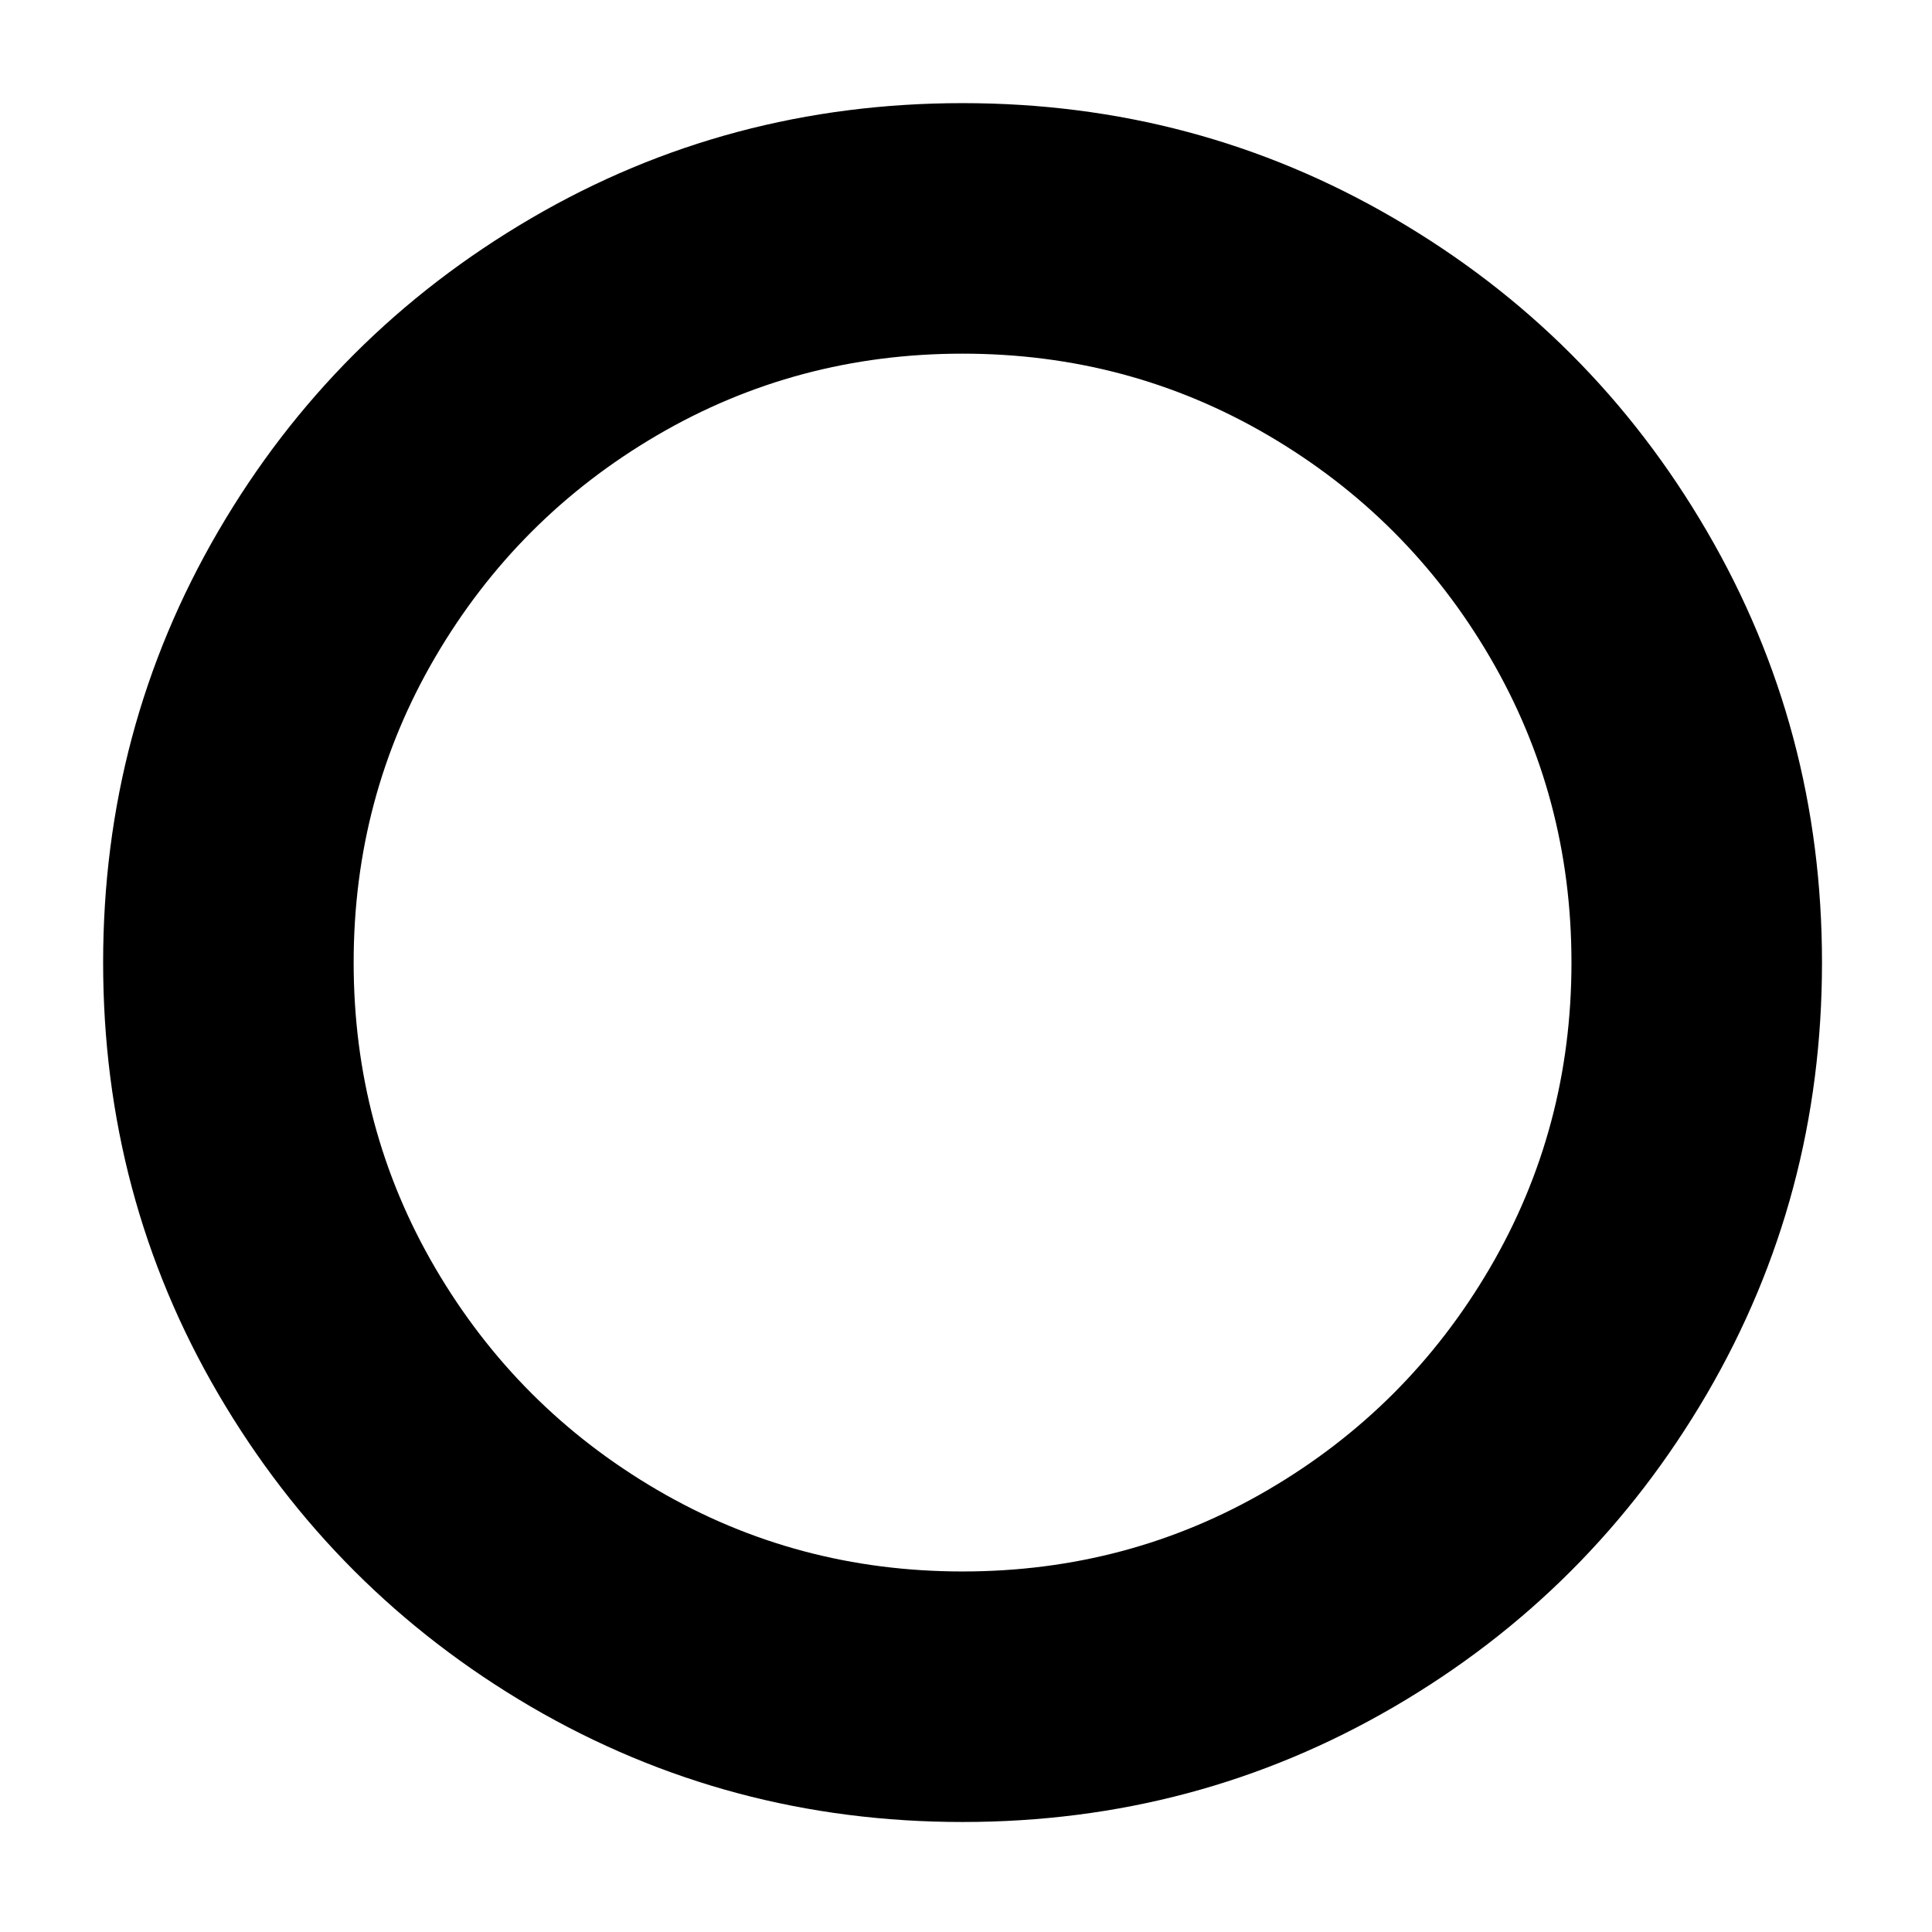
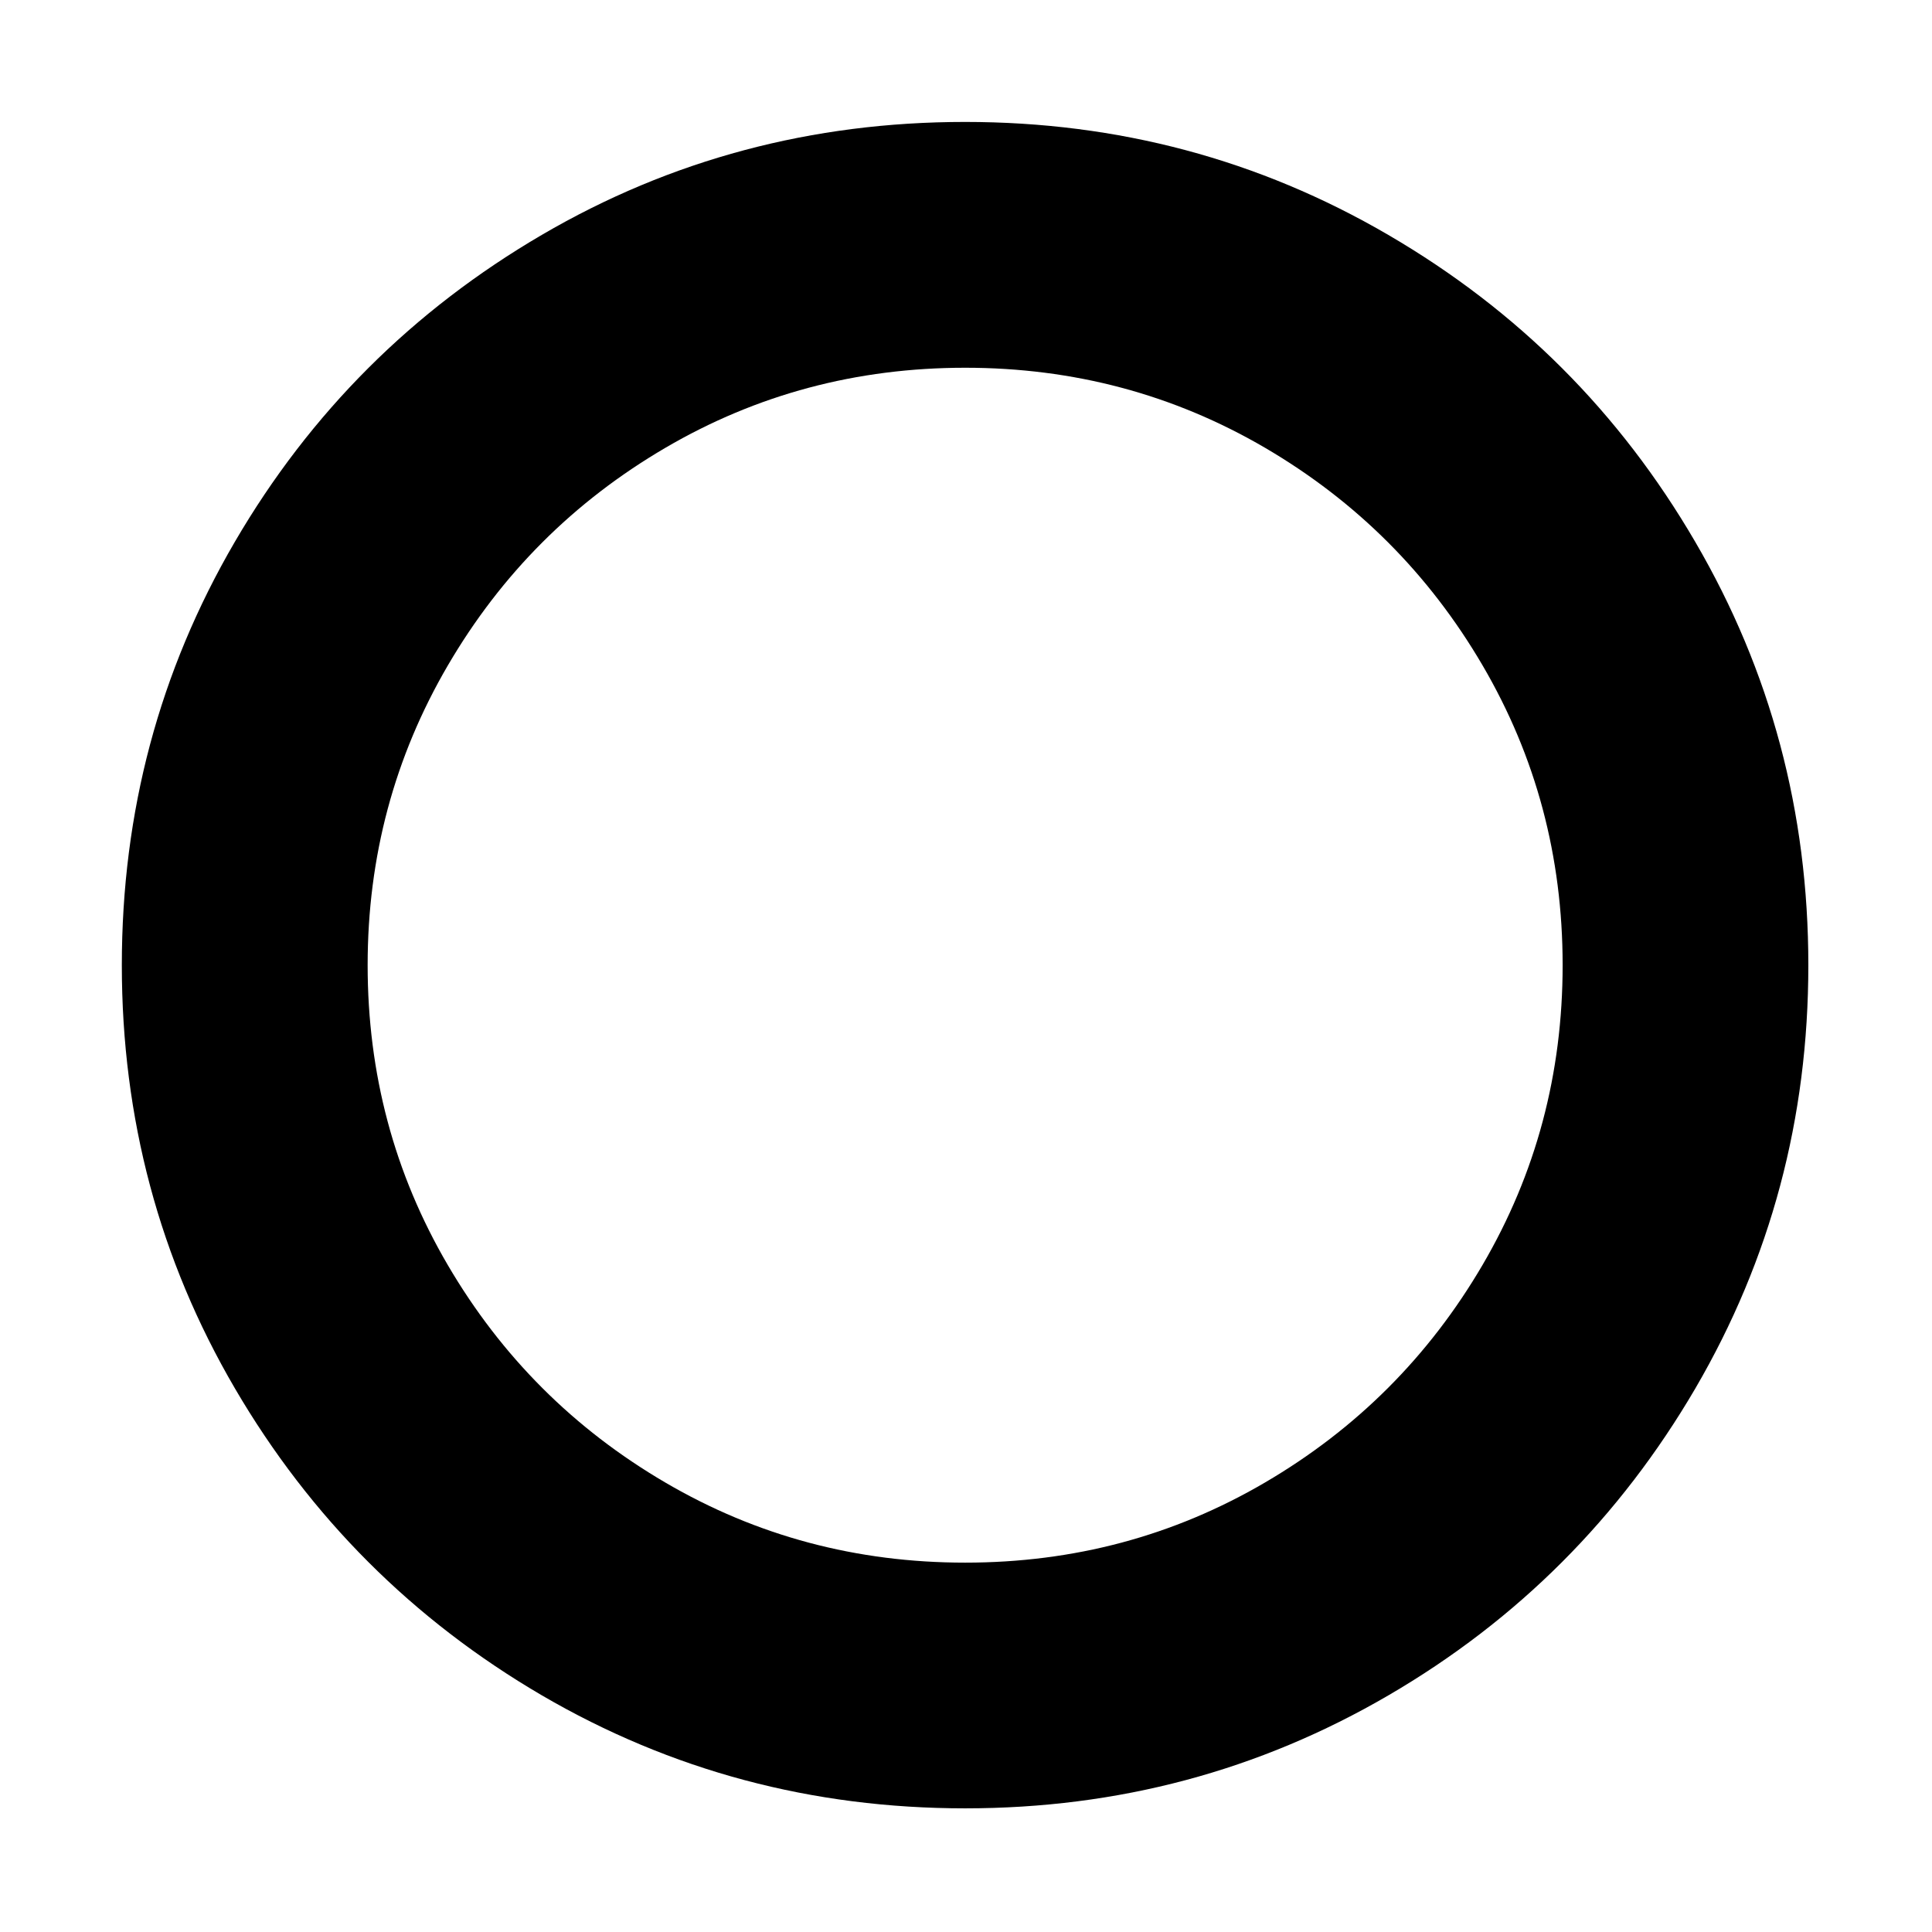
- <svg xmlns="http://www.w3.org/2000/svg" version="1.1" id="Layer_1" x="0px" y="0px" viewBox="0 0 449.6 449.5" style="enable-background:new 0 0 449.6 449.5;" xml:space="preserve">
-   <path d="M224,82.3c-25.7,0-49.4,6.3-71.1,19s-38.9,29.9-51.6,51.6s-19,45.4-19,71.1s6.3,49.4,19,71.1s29.9,38.9,51.6,51.6  s45.4,19,71.1,19s49.4-6.3,71.1-19s38.9-29.9,51.6-51.6s19-45.4,19-71.1s-6.3-49.4-19-71.1s-29.9-38.9-51.6-51.6  S249.7,82.3,224,82.3z M424,224c0,36.3-8.9,69.7-26.8,100.4c-17.9,30.6-42.1,54.9-72.8,72.8C293.7,415.1,260.3,424,224,424  s-69.7-8.9-100.4-26.8C93,379.3,68.7,355,50.8,324.4S24,260.3,24,224s8.9-69.7,26.8-100.4S93,68.7,123.6,50.8S187.7,24,224,24  s69.7,8.9,100.4,26.8s54.9,42.1,72.8,72.8C415.1,154.3,424,187.7,424,224z" />
+ <svg xmlns="http://www.w3.org/2000/svg" version="1.1" id="Layer_1" x="0px" y="0px" viewBox="0 0 1792 1792" style="enable-background:new 0 0 1792 1792;" xml:space="preserve">
+   <path d="M895.2,341.1c-100.5,0-193.2,24.6-278.1,74.3S465,532.3,415.4,617.2S341,794.7,341,895.2s24.6,193.2,74.3,278.1  c49.7,84.9,116.9,152.1,201.8,201.8c84.9,49.7,177.5,74.3,278.1,74.3s193.2-24.6,278.1-74.3c84.9-49.7,152.1-116.9,201.8-201.8  c49.7-84.9,74.3-177.5,74.3-278.1s-24.6-193.2-74.3-278.1c-49.7-84.9-116.9-152.1-201.8-201.8C1088.4,365.7,995.7,341.1,895.2,341.1  z M1677.3,895.2c0,142-34.8,272.6-104.8,392.6c-70,119.7-164.6,214.7-284.7,284.7s-250.7,104.8-392.6,104.8s-272.6-34.8-392.6-104.8  c-119.7-70-214.7-165-284.7-284.7S113,1037.2,113,895.2s34.8-272.6,104.8-392.6s165-214.7,284.7-284.7s250.7-104.8,392.6-104.8  s272.6,34.8,392.6,104.8c120.1,70,214.7,164.6,284.7,284.7C1642.5,622.7,1677.3,753.3,1677.3,895.2z" />
</svg>
